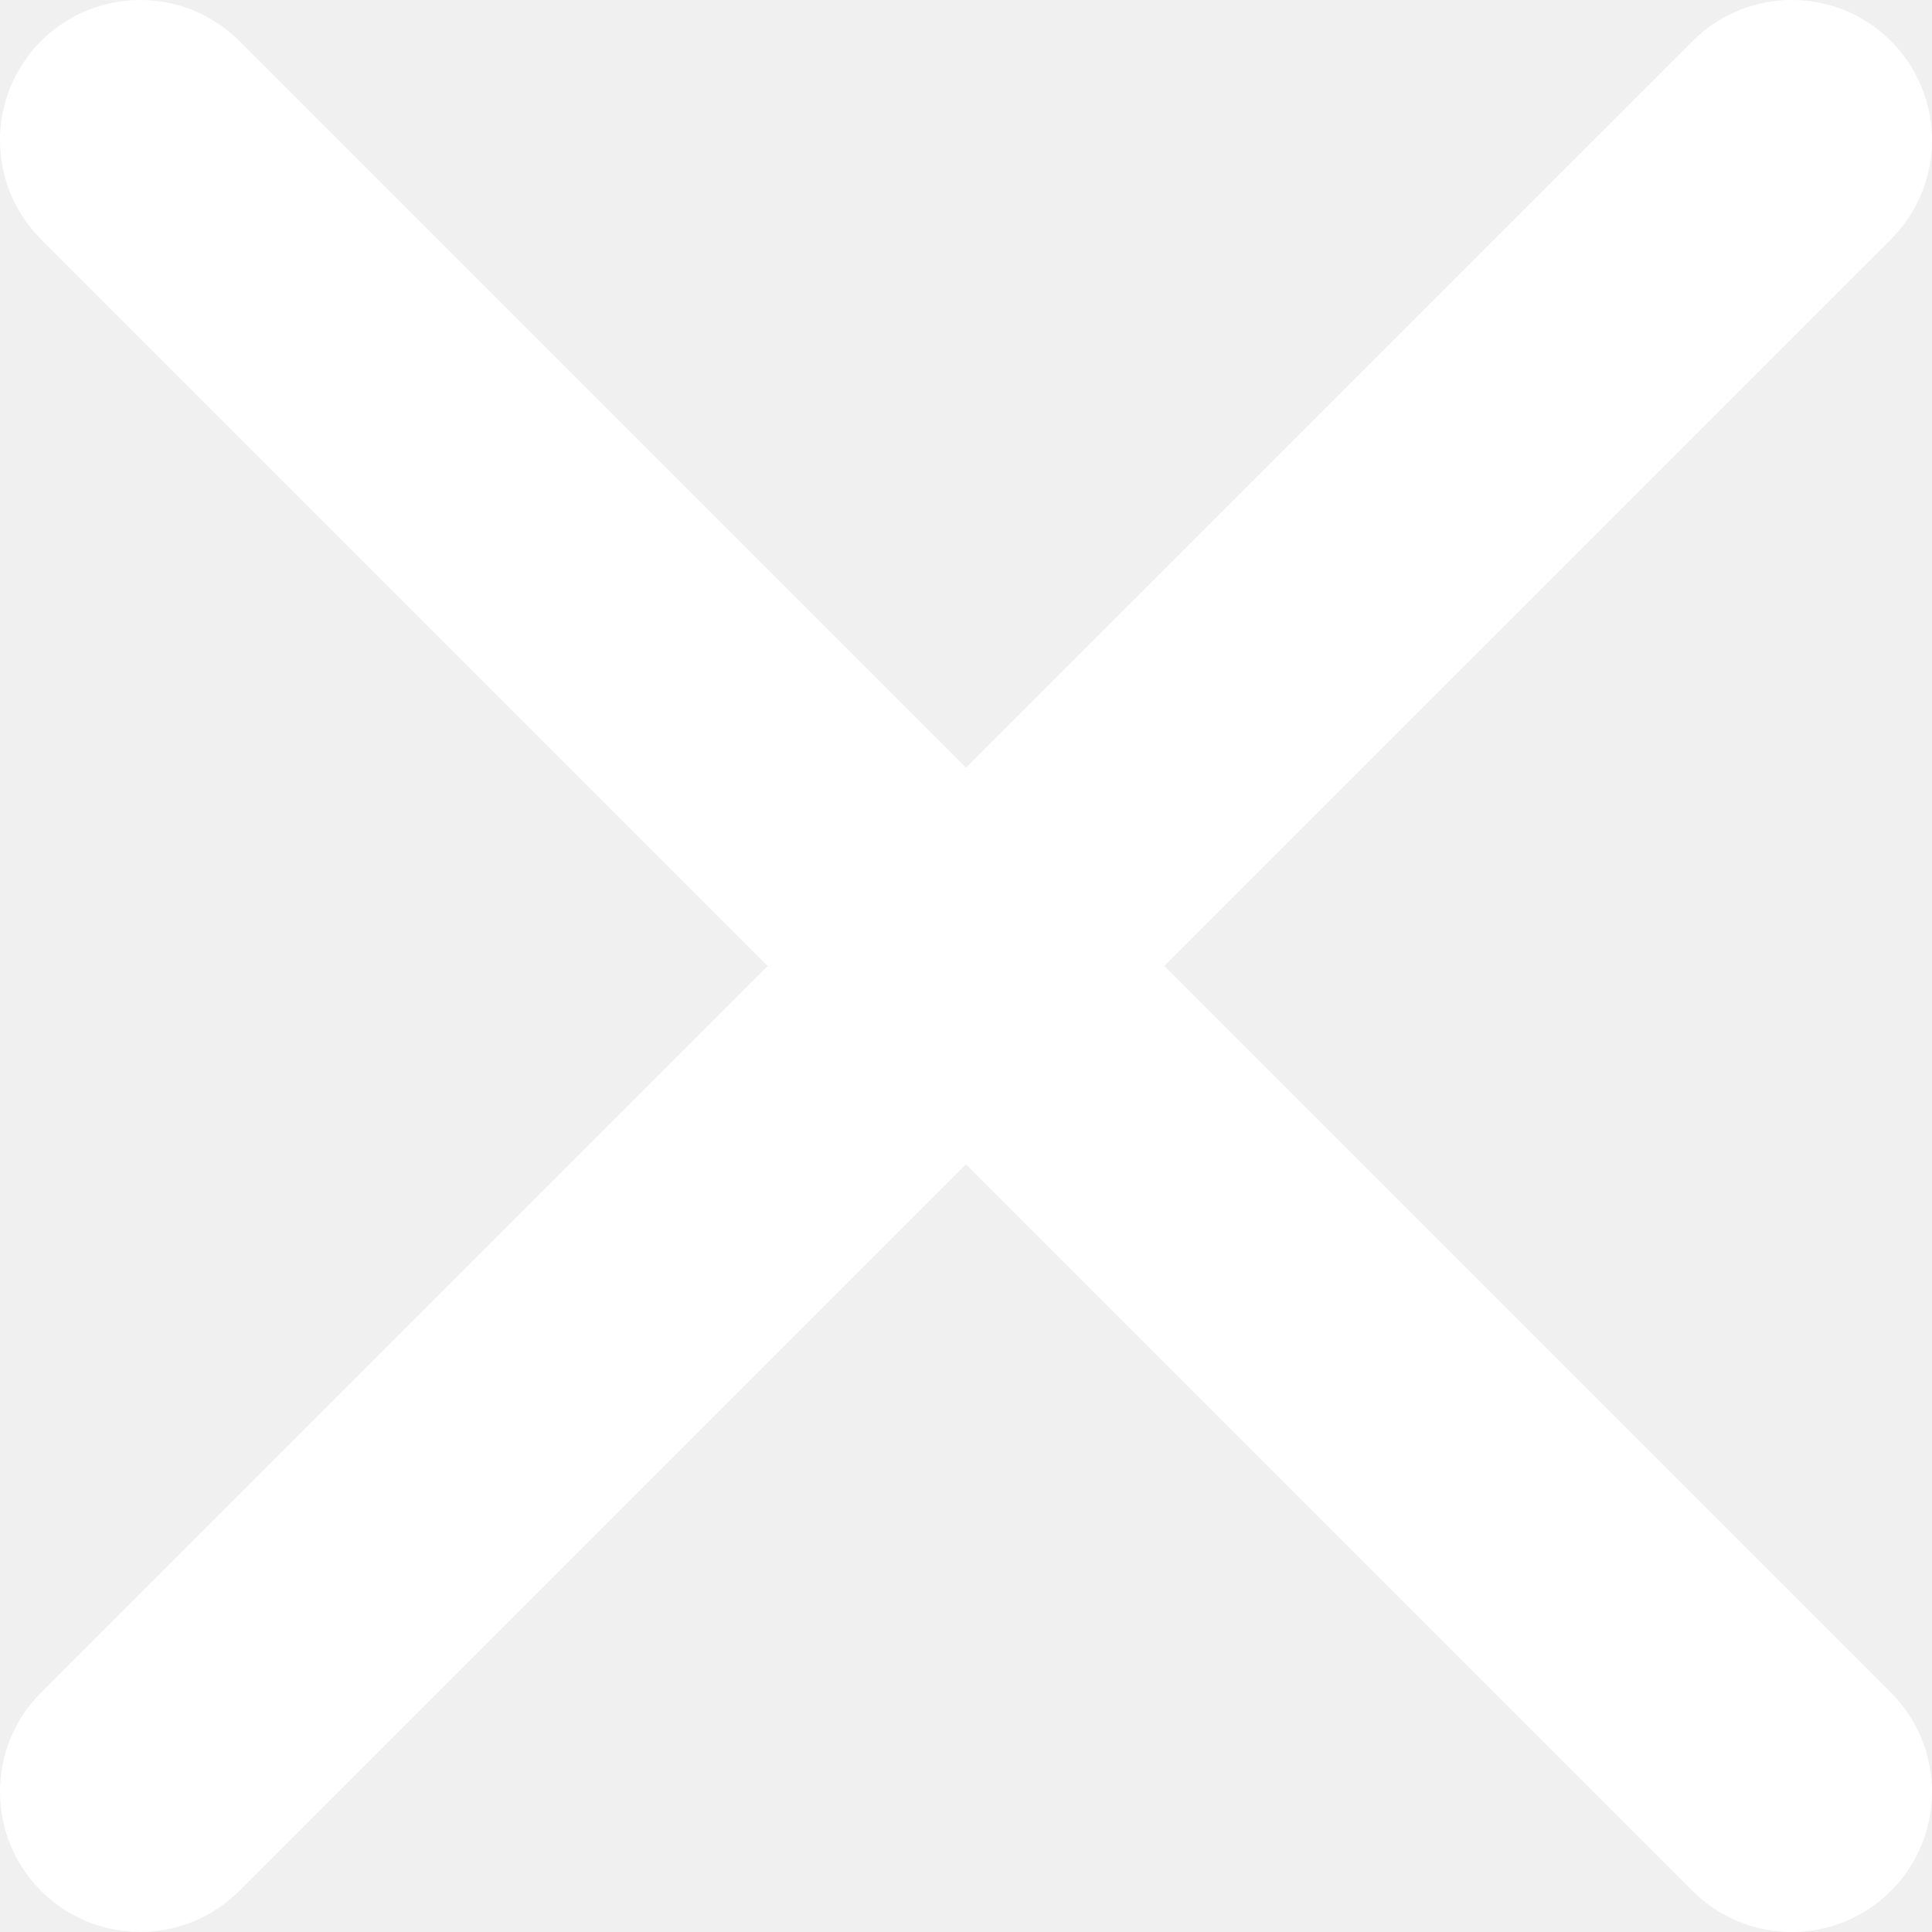
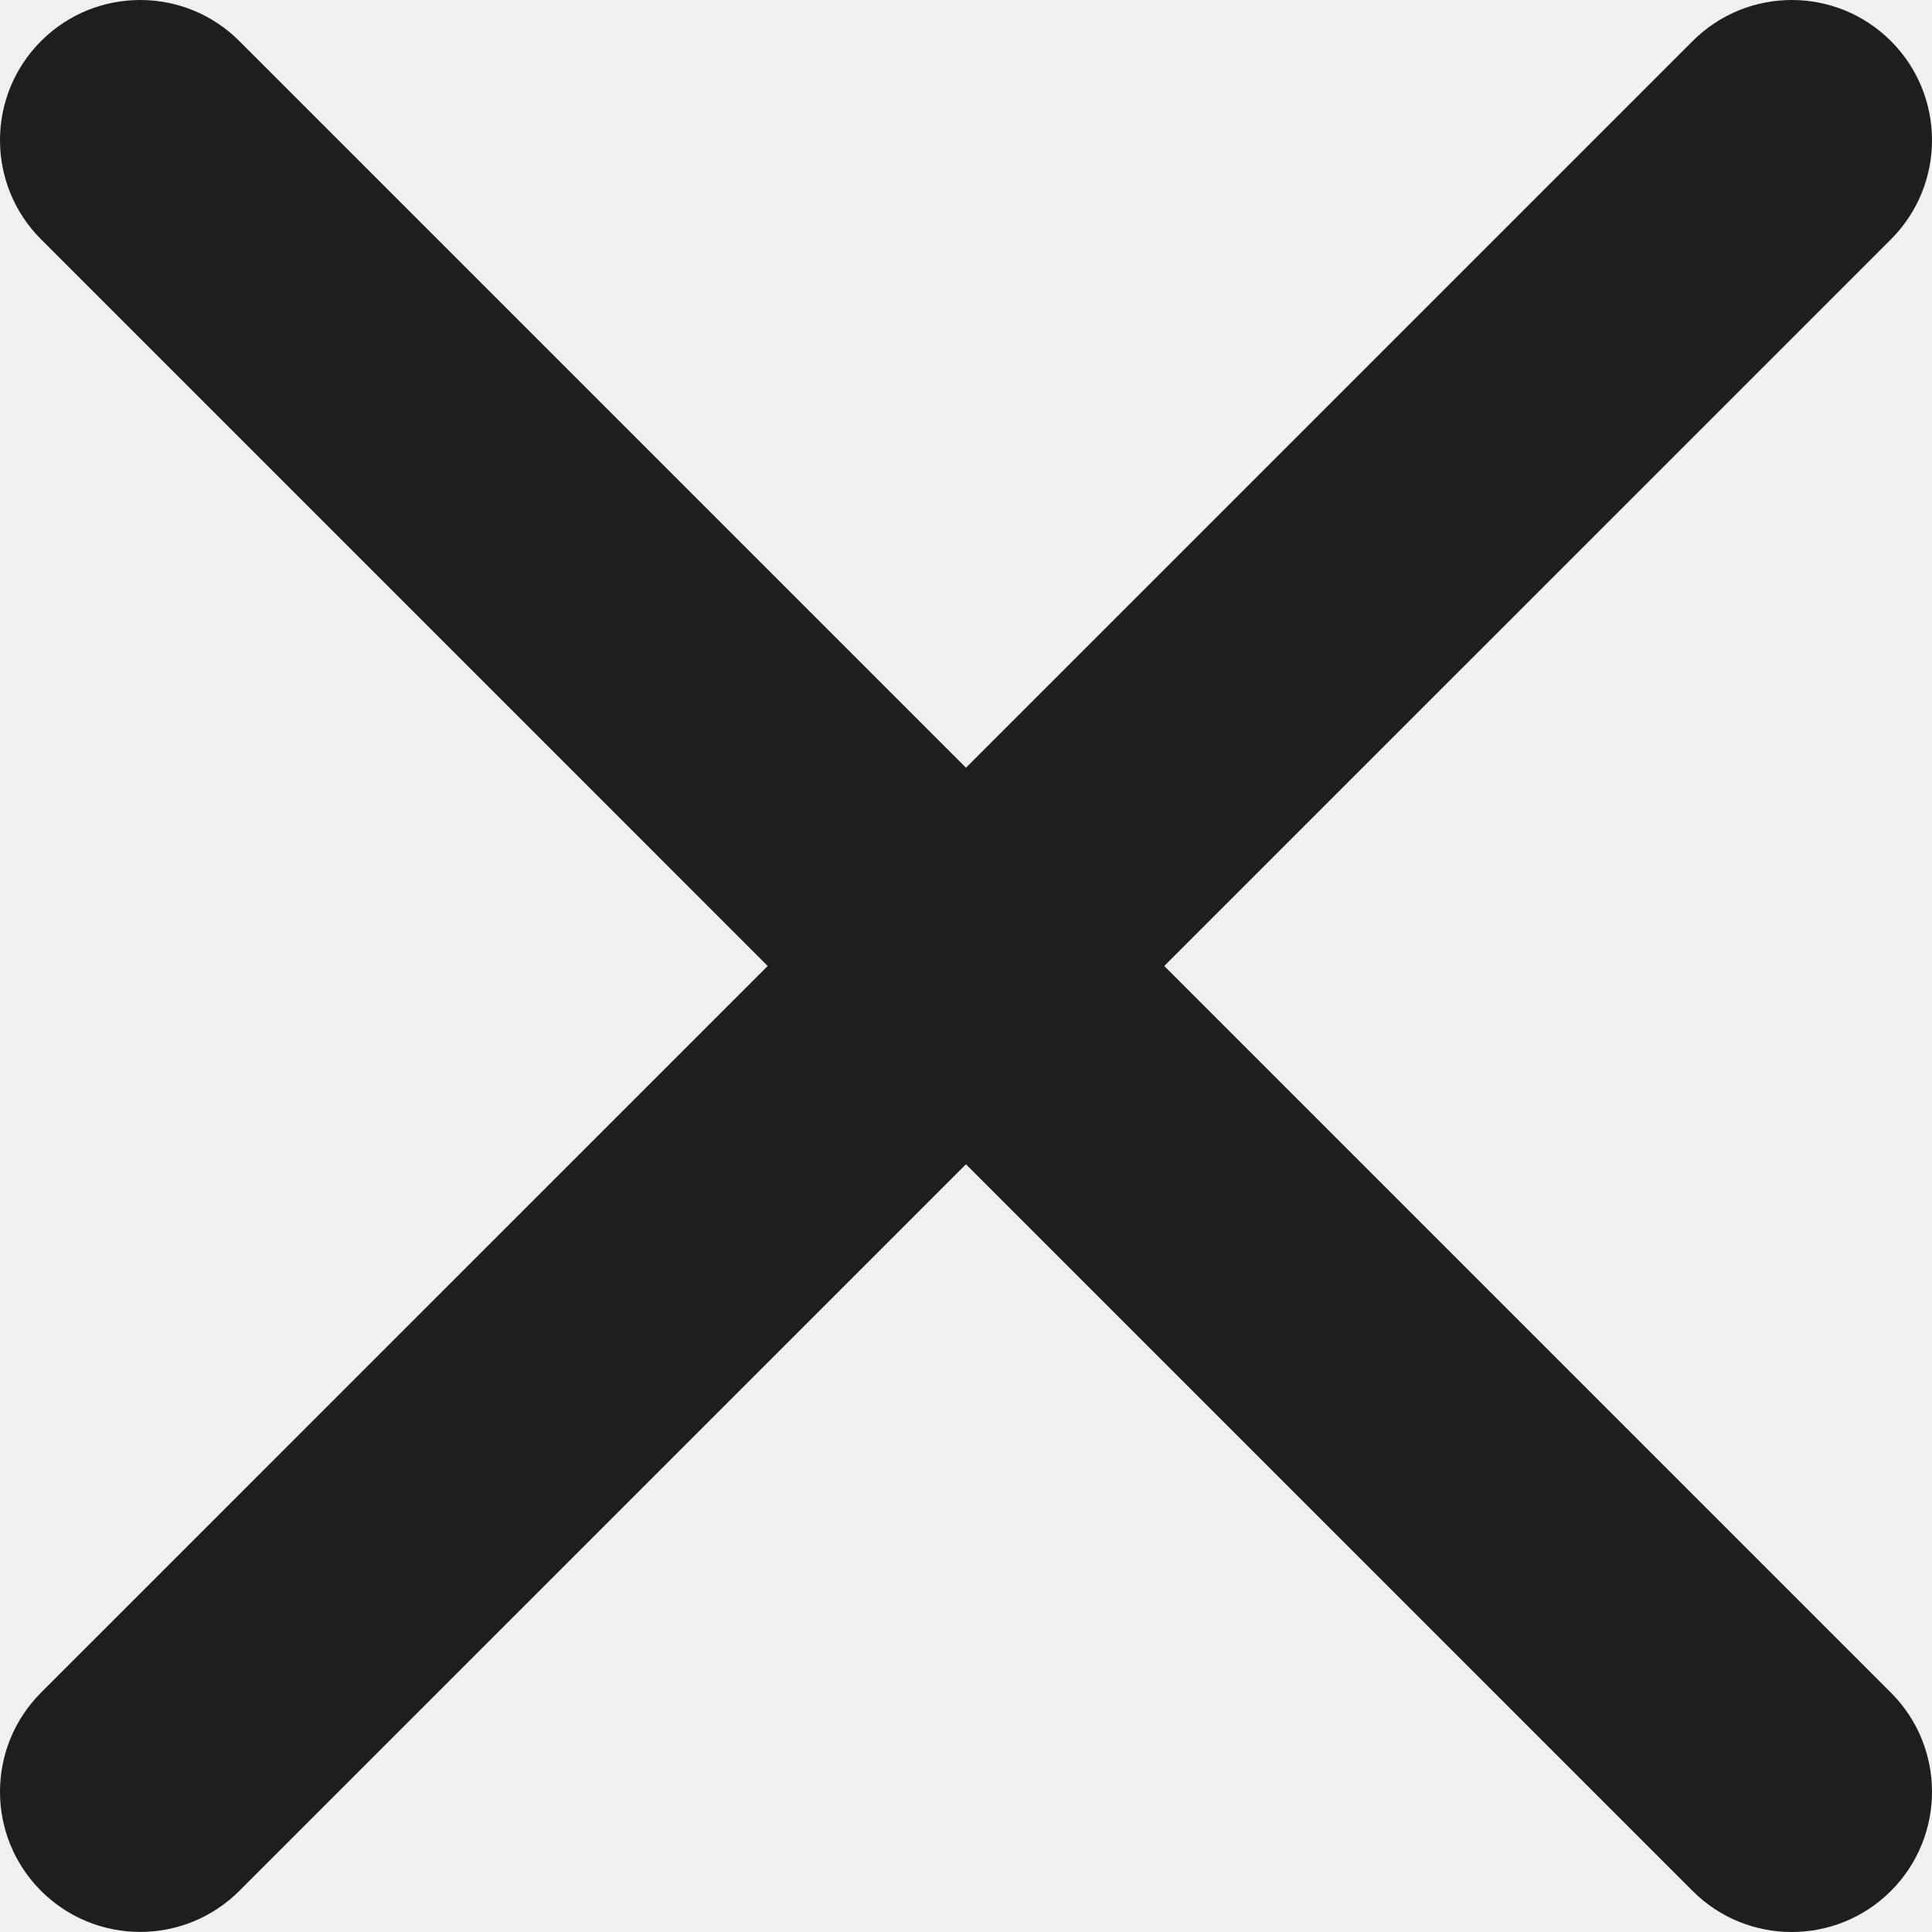
<svg xmlns="http://www.w3.org/2000/svg" width="24" height="24" viewBox="0 0 24 24">
-   <path d="M1.742 23.999C1.296 23.999 0.85 23.829 0.51 23.489C-0.17 22.809 -0.17 21.707 0.51 21.026L21.027 0.51C21.707 -0.17 22.809 -0.17 23.49 0.51C24.17 1.19 24.17 2.293 23.49 2.973L2.973 23.489C2.633 23.829 2.187 23.999 1.742 23.999Z" fill="#fff" />
-   <path d="M22.258 24C21.812 24 21.366 23.83 21.026 23.49L0.51 2.973C-0.17 2.293 -0.17 1.191 0.51 0.51C1.19 -0.17 2.293 -0.17 2.973 0.51L23.49 21.027C24.17 21.707 24.17 22.809 23.49 23.49C23.149 23.83 22.703 24 22.258 24Z" fill="#fff" />
+   <path d="M1.742 23.999C1.296 23.999 0.85 23.829 0.51 23.489C-0.17 22.809 -0.17 21.707 0.51 21.026L21.027 0.51C21.707 -0.17 22.809 -0.17 23.49 0.51C24.17 1.19 24.17 2.293 23.49 2.973L2.973 23.489C2.633 23.829 2.187 23.999 1.742 23.999Z" fill="#1f1d1d" />
+   <path d="M22.258 24C21.812 24 21.366 23.83 21.026 23.49L0.51 2.973C-0.17 2.293 -0.17 1.191 0.51 0.51C1.19 -0.17 2.293 -0.17 2.973 0.51L23.49 21.027C24.17 21.707 24.17 22.809 23.49 23.49C23.149 23.83 22.703 24 22.258 24Z" fill="#1f1d1d" />
</svg>
